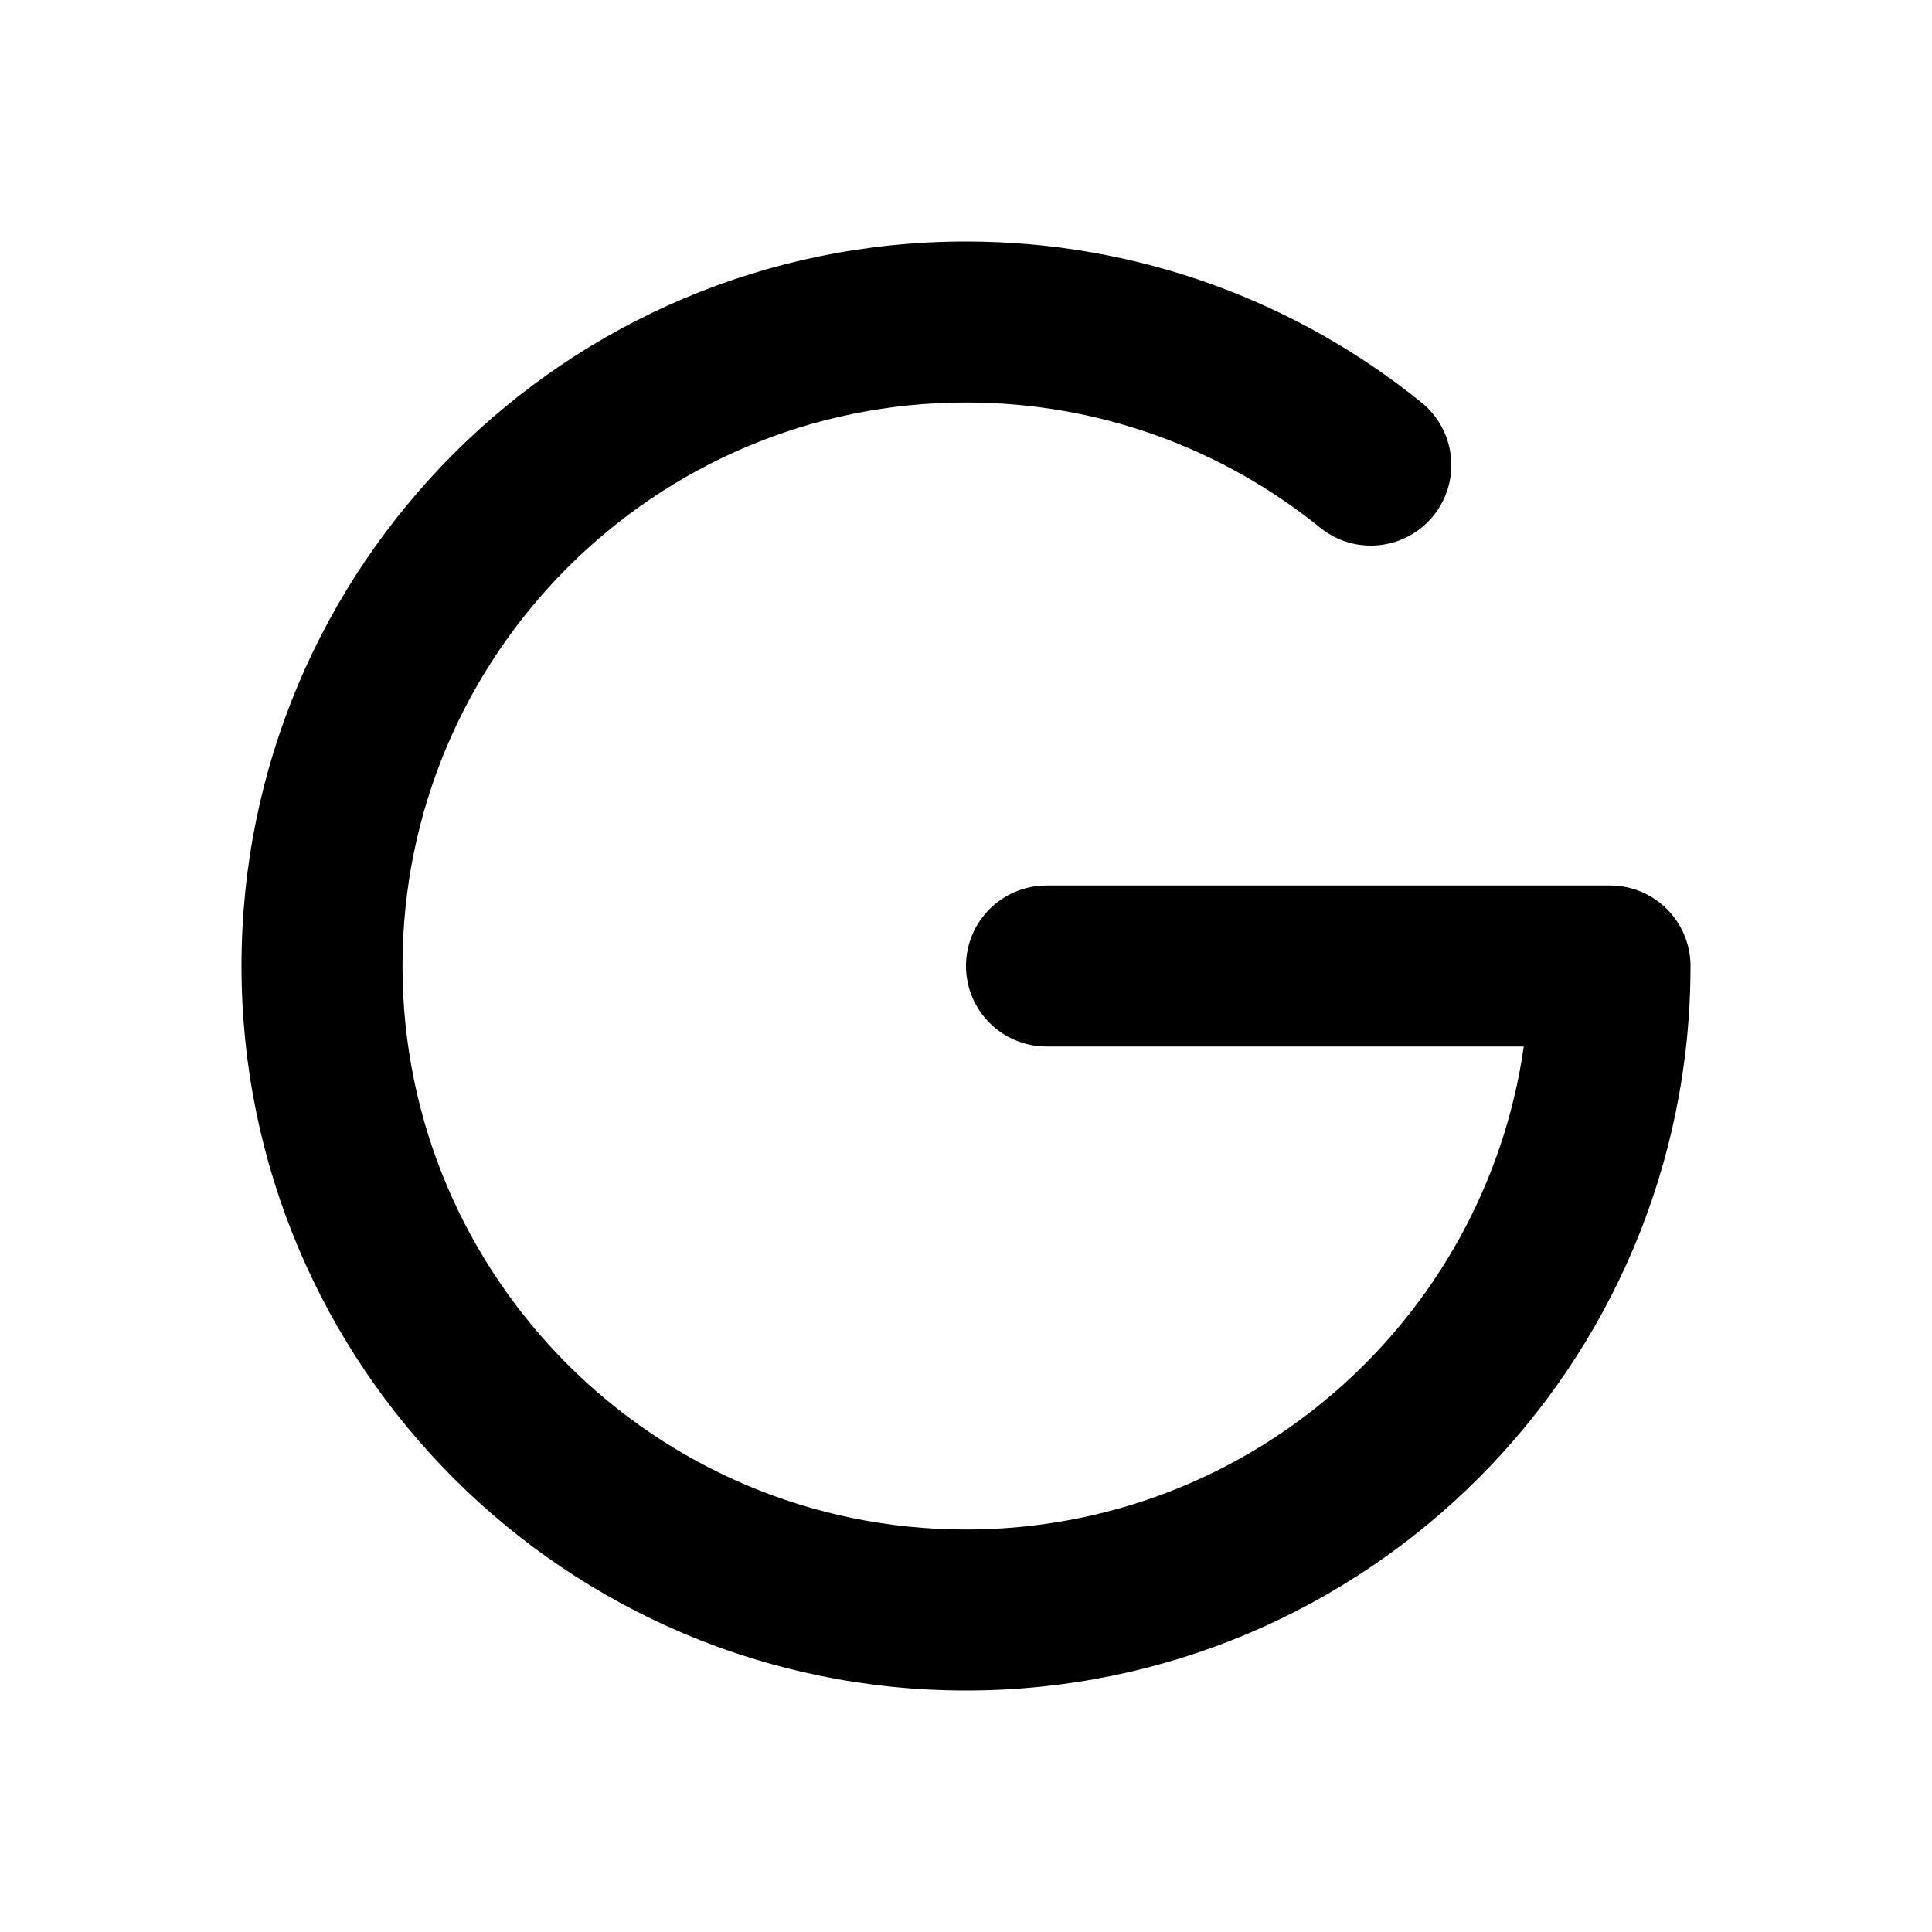
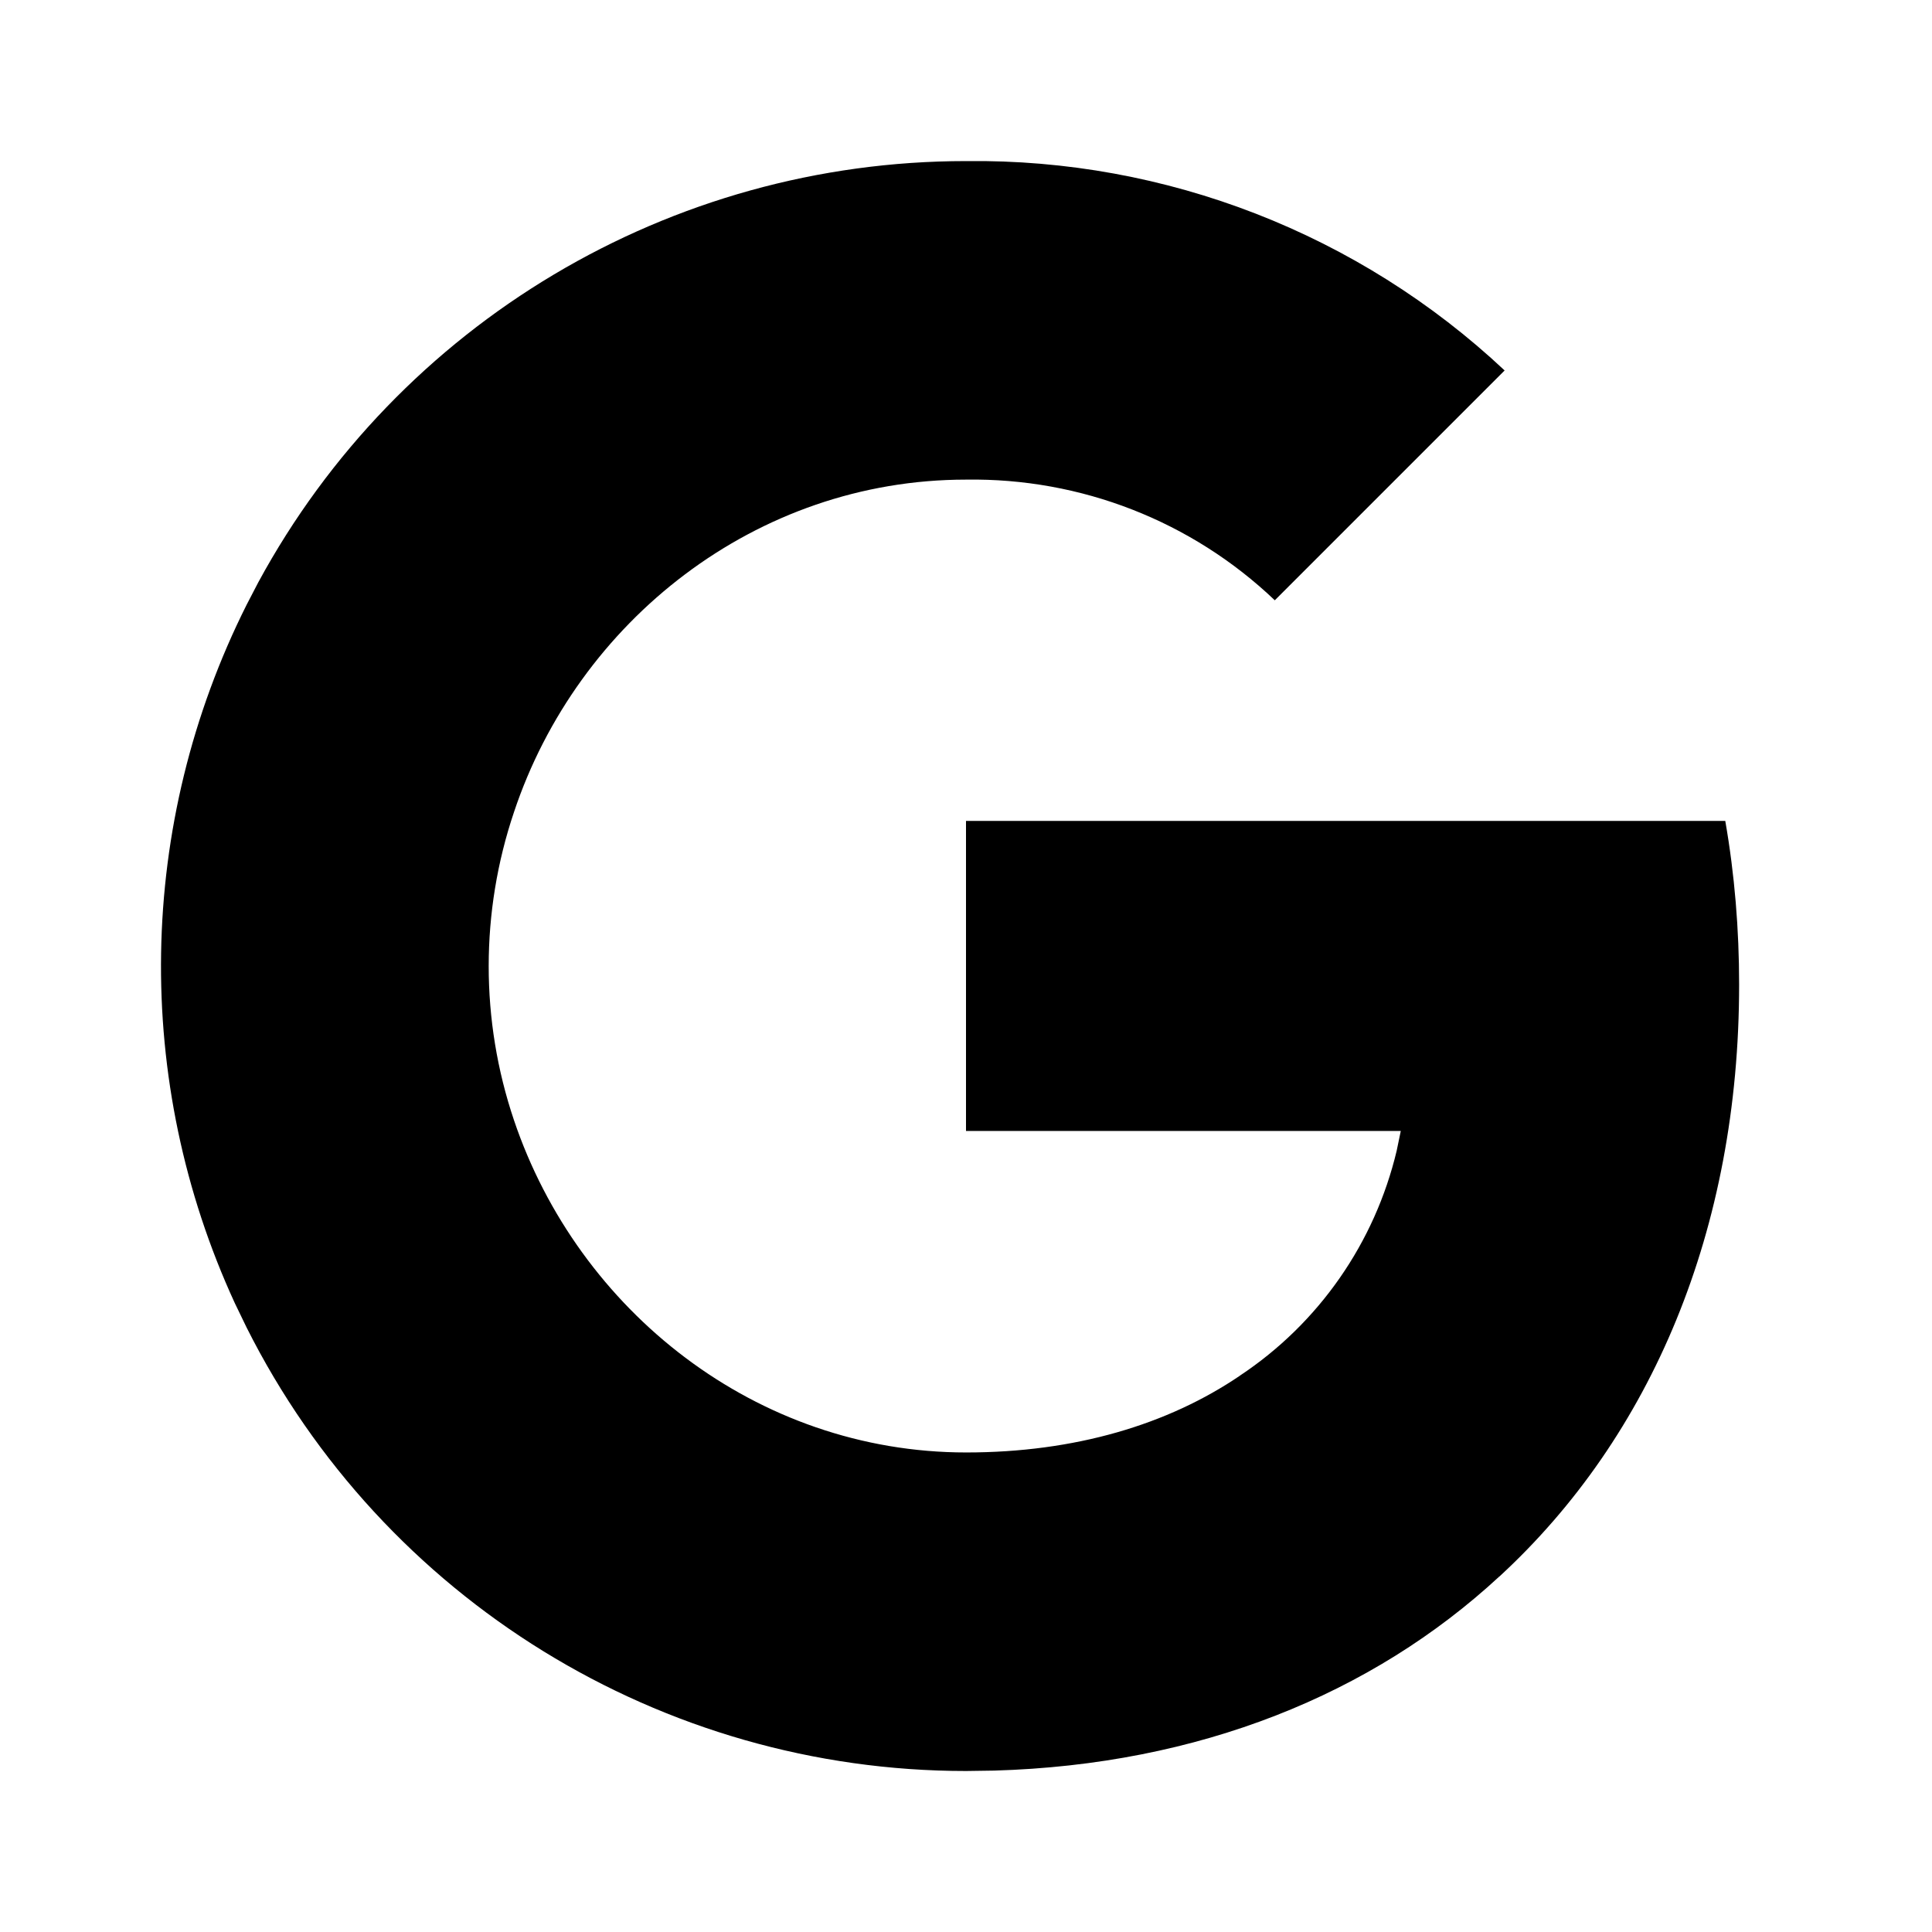
- <svg xmlns="http://www.w3.org/2000/svg" width="800px" height="800px" viewBox="0 0 24 24" fill="none">
-   <path fill-rule="evenodd" clip-rule="evenodd" d="M12 5C8.134 5 5 8.134 5 12C5 15.866 8.134 19 12 19C15.527 19 18.444 16.392 18.929 13H13C12.448 13 12 12.552 12 12C12 11.448 12.448 11 13 11H20C20.552 11 21 11.448 21 12C21 16.971 16.971 21 12 21C7.029 21 3 16.971 3 12C3 7.029 7.029 3 12 3C14.142 3 16.112 3.75 17.658 5C18.087 5.348 18.154 5.977 17.806 6.407C17.459 6.836 16.829 6.903 16.4 6.555C15.197 5.582 13.668 5 12 5Z" fill="#000000" />
+ <svg xmlns="http://www.w3.org/2000/svg" fill="#000000" width="800px" height="800px" viewBox="0 0 24 24">
+   <path d="M12,2.001 C14.484,1.971 16.883,2.905 18.691,4.602 L18.691,4.602 L15.836,7.457 C14.803,6.472 13.425,5.936 12,5.958 C9.391,5.958 7.175,7.718 6.385,10.088 C5.966,11.33 5.966,12.675 6.385,13.916 L6.385,13.916 C7.183,16.283 9.395,18.043 12.003,18.043 C13.352,18.043 14.509,17.697 15.406,17.087 L15.402,17.089 C16.386,16.436 17.079,15.435 17.35,14.295 L17.401,14.049 L12,14.049 L12,10.198 L21.432,10.198 C21.549,10.867 21.604,11.55 21.604,12.23 C21.604,15.272 20.517,17.844 18.624,19.586 L18.626,19.583 C17.043,21.048 14.893,21.922 12.349,21.995 L12,22 C8.219,22 4.761,19.869 3.064,16.492 L3.064,16.492 L2.917,16.188 C1.647,13.43 1.696,10.237 3.064,7.512 L3.064,7.512 L3.209,7.233 C4.954,4.015 8.324,2.001 12,2.001 Z" />
</svg>
